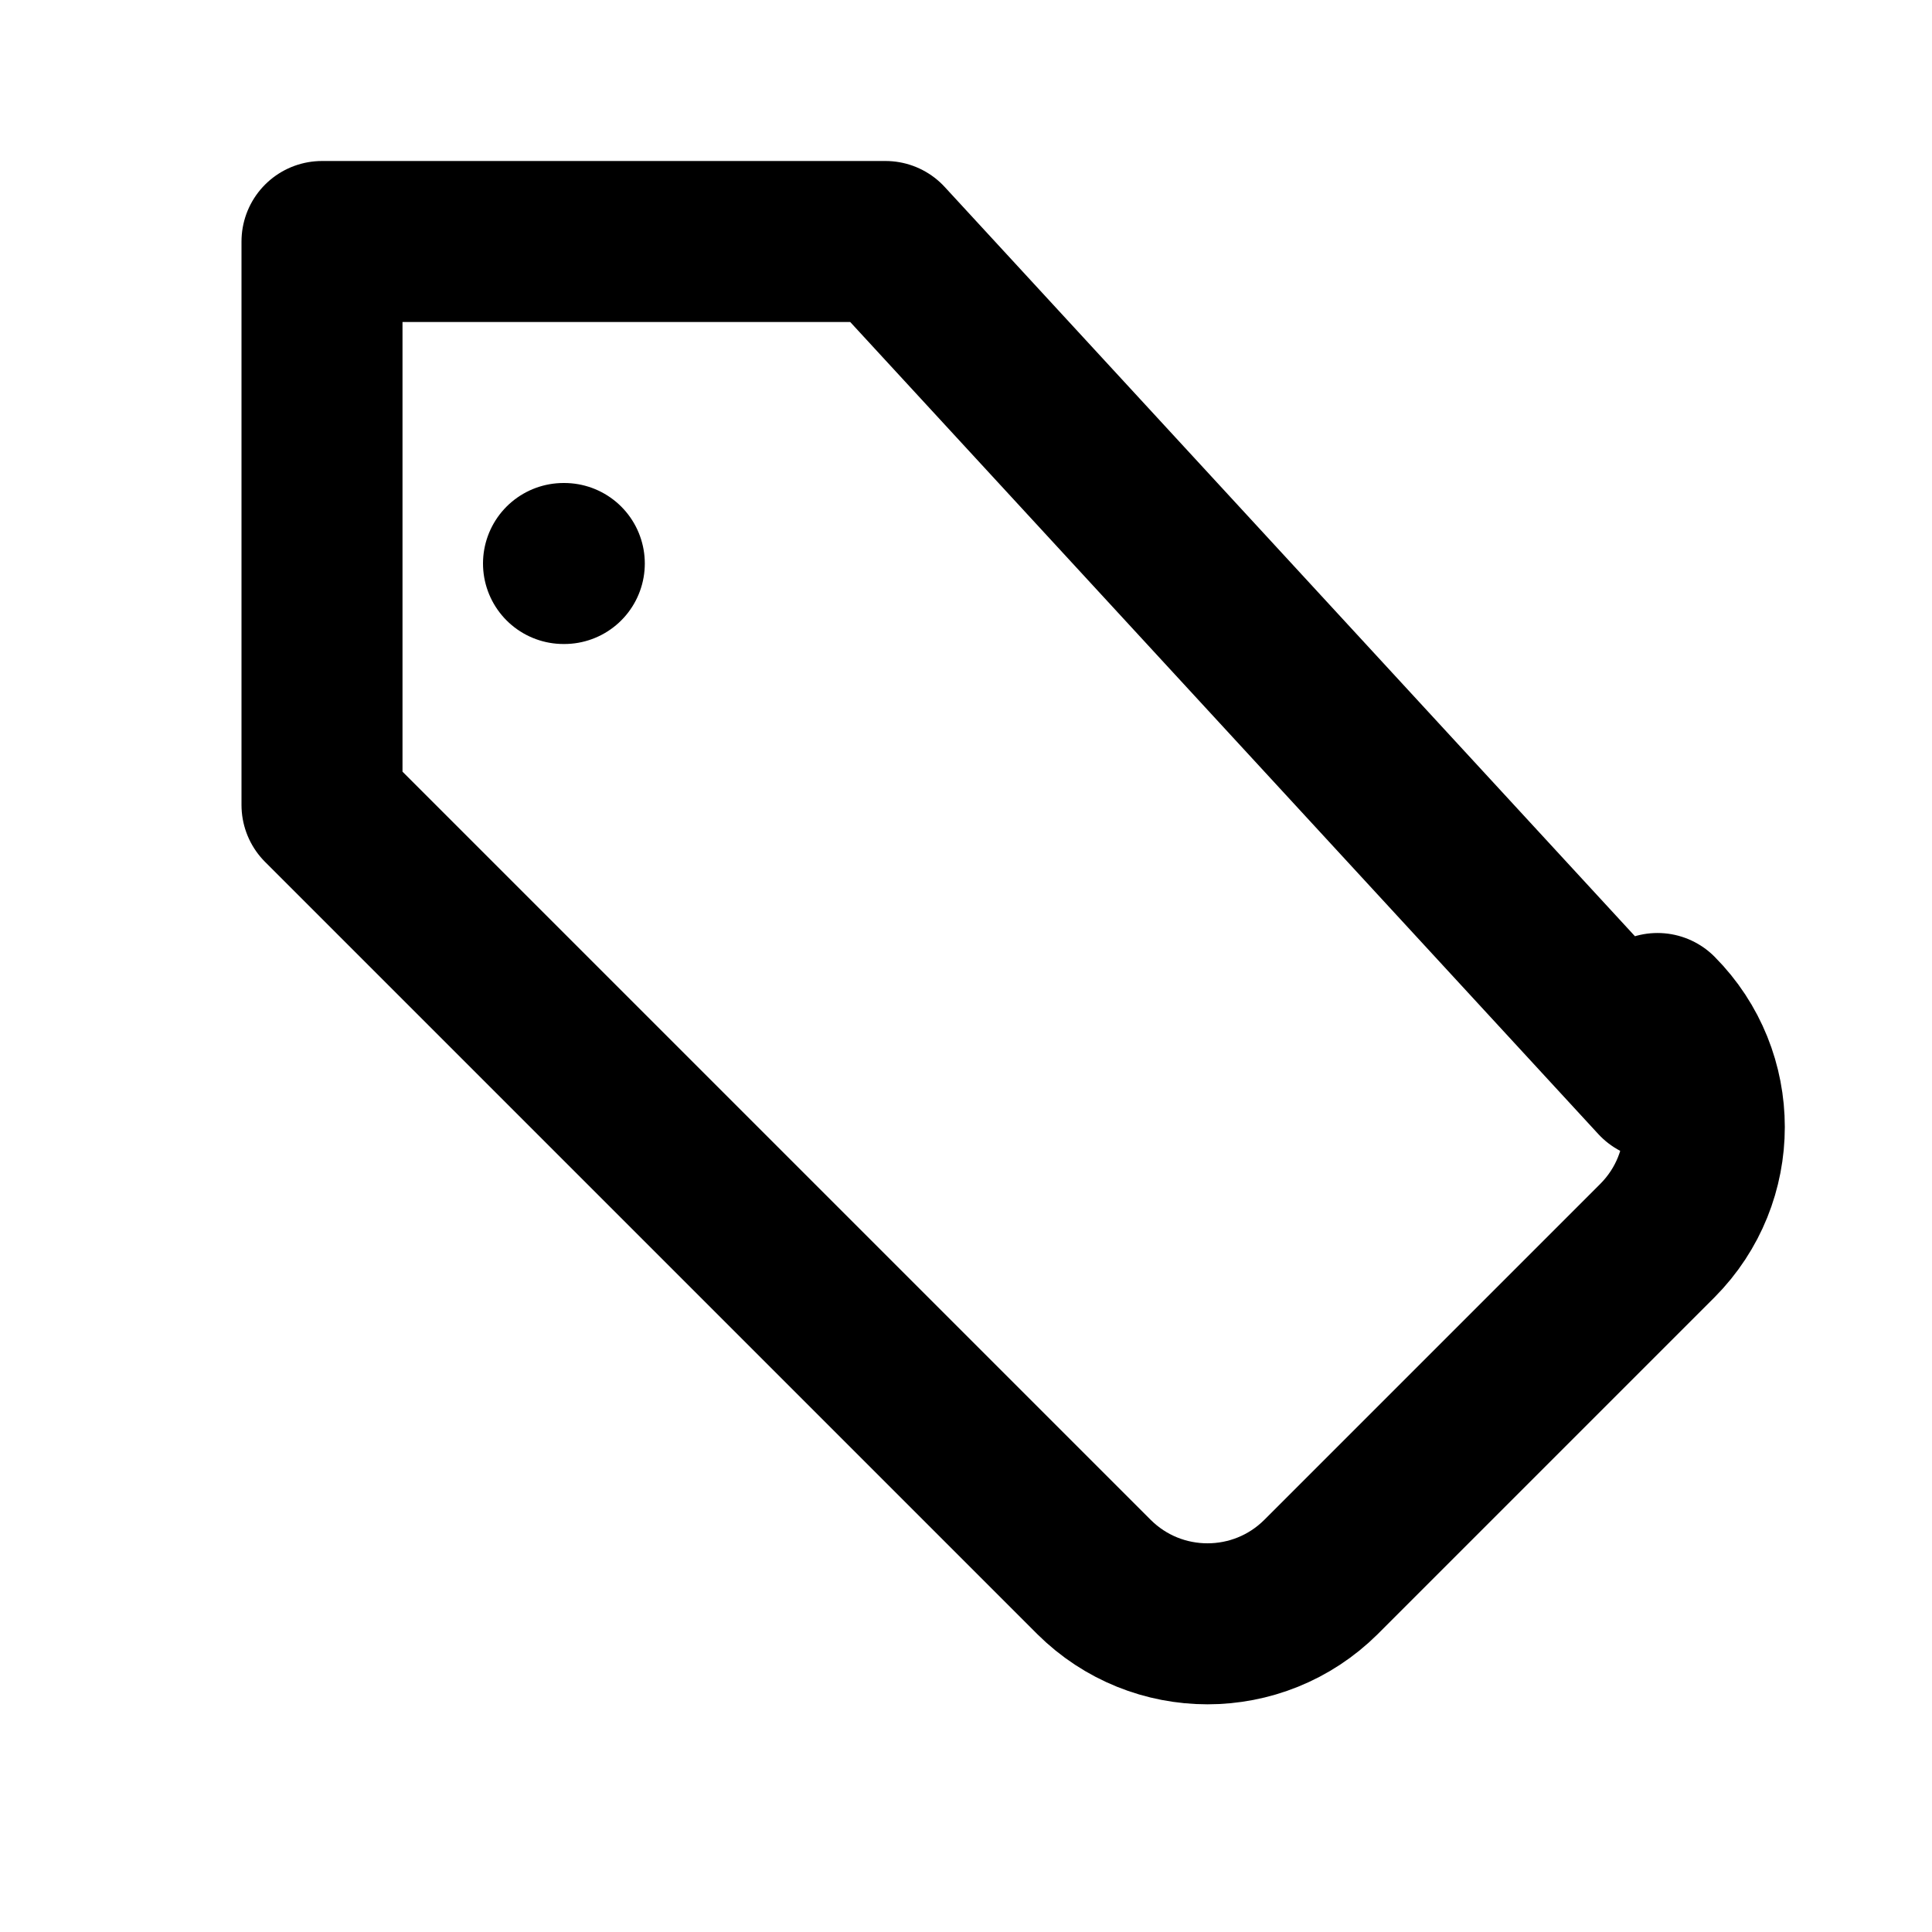
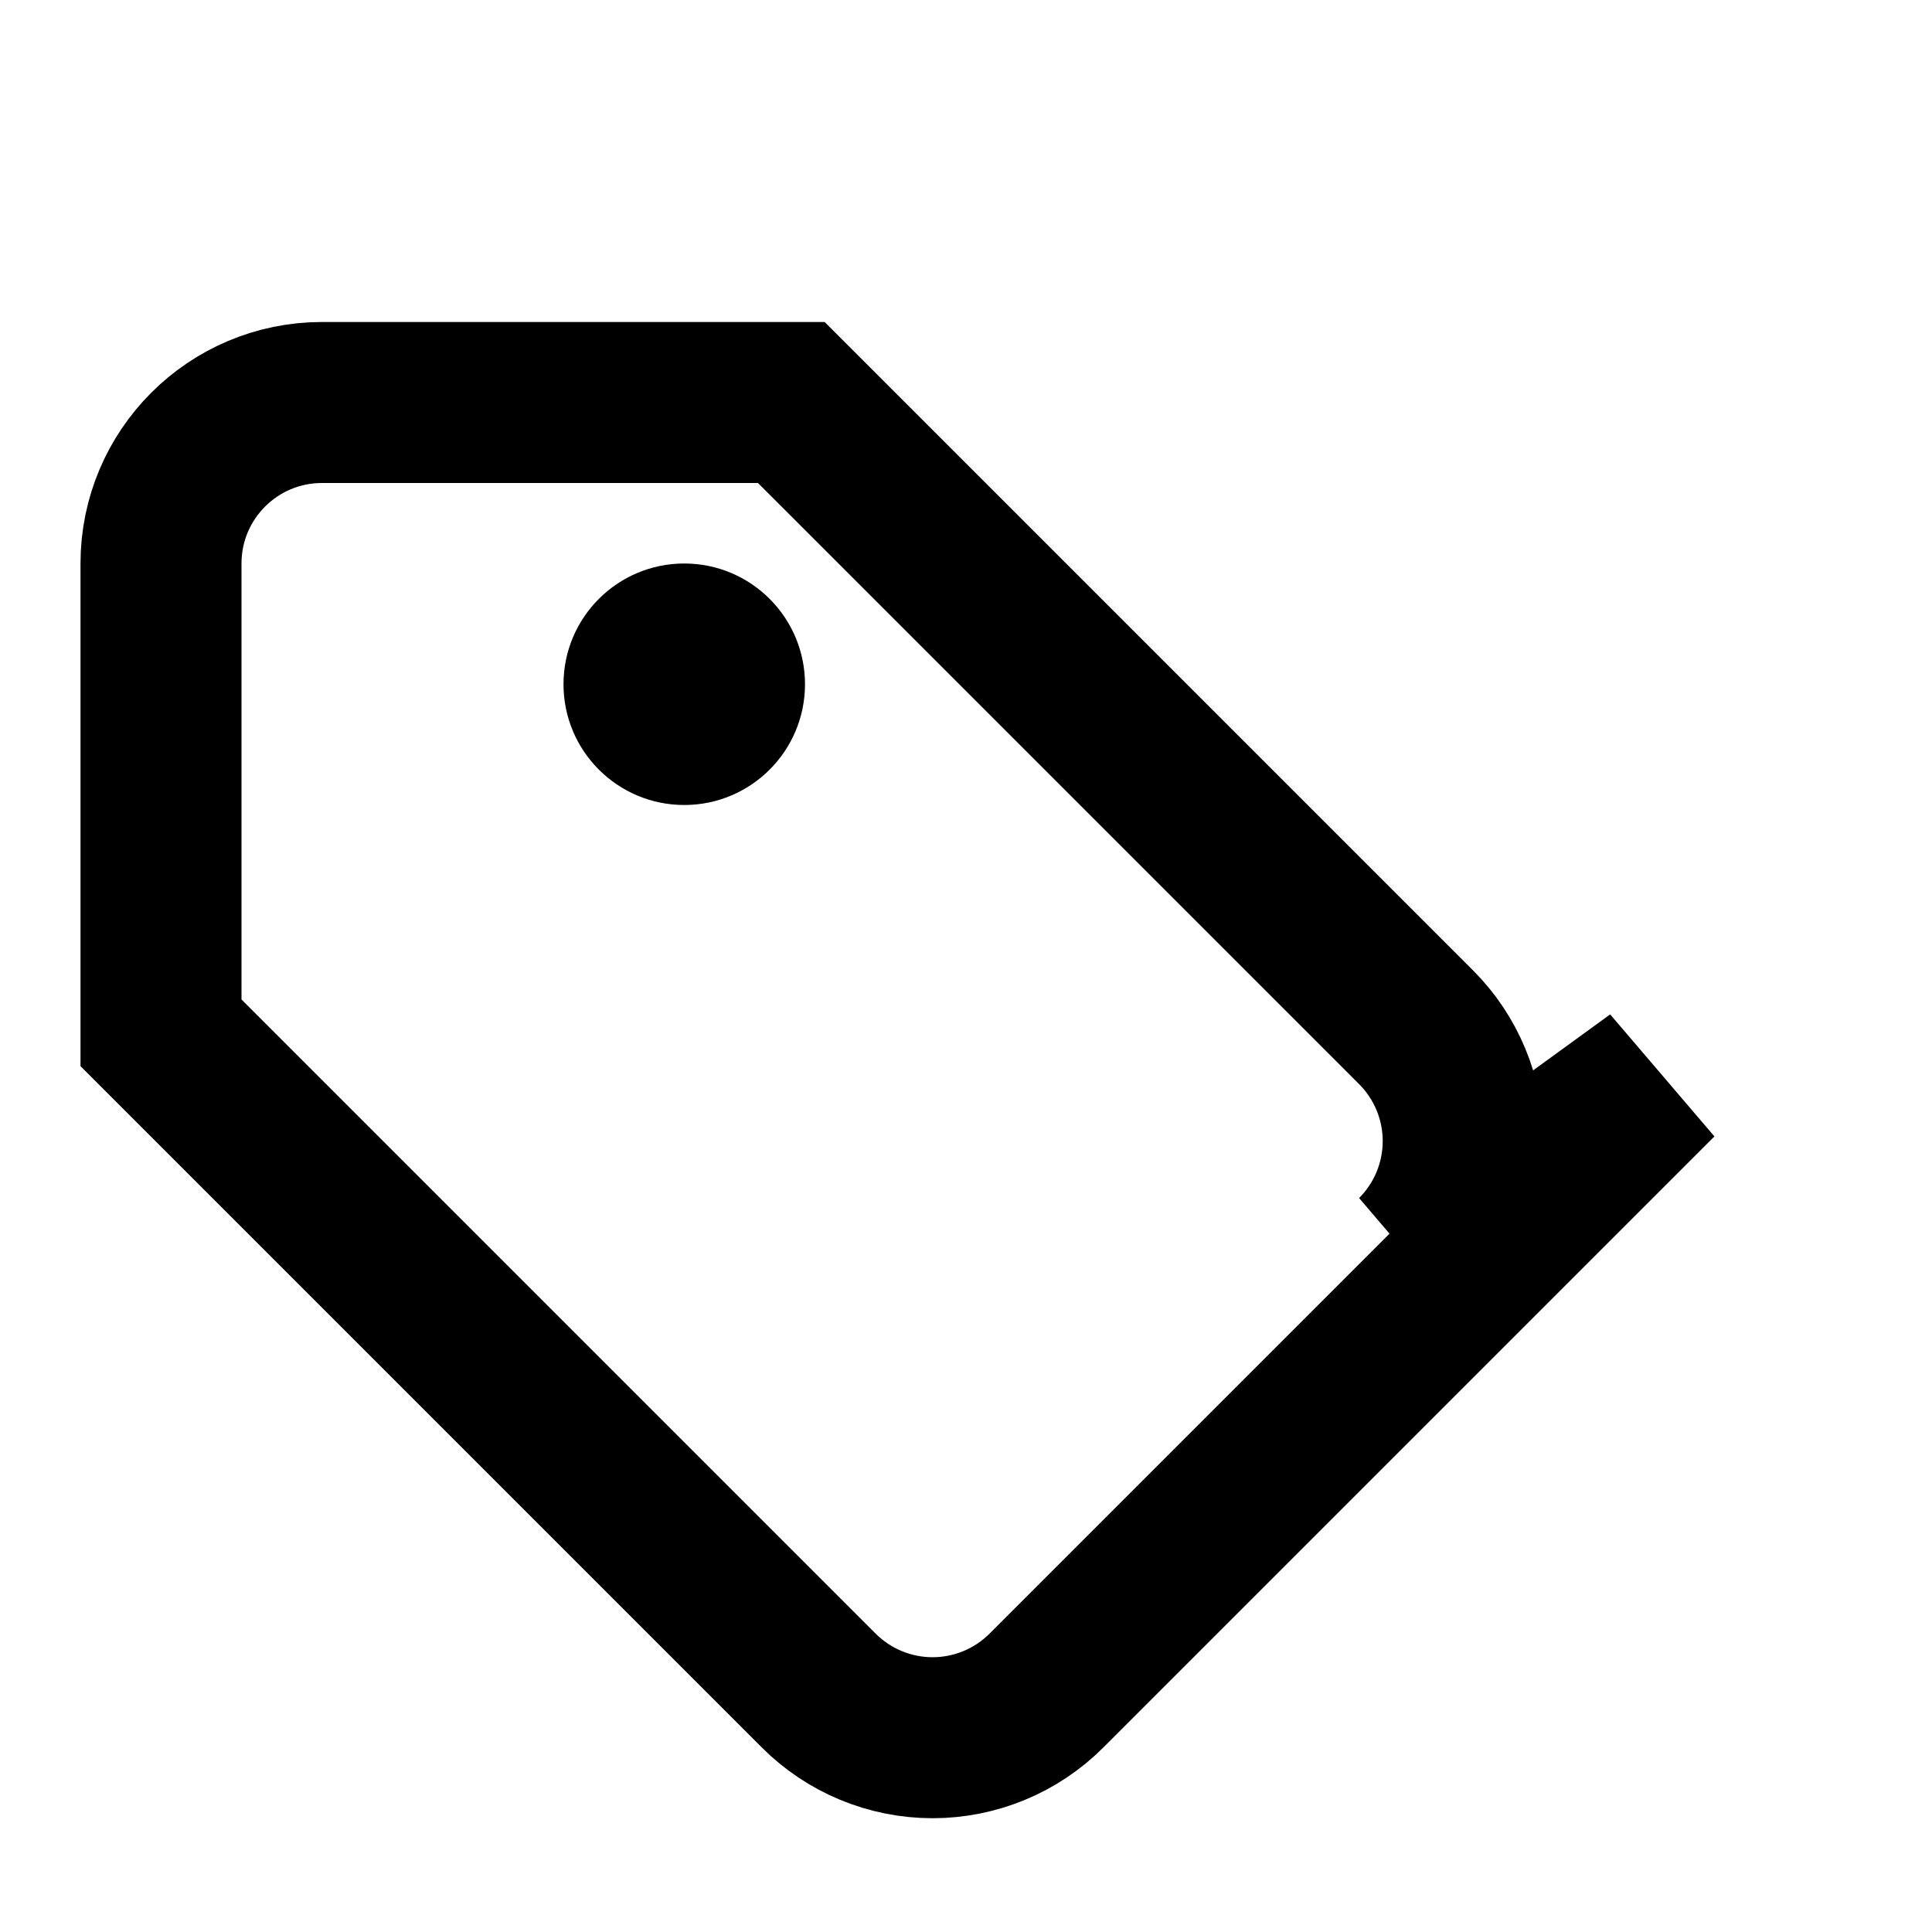
- <svg xmlns="http://www.w3.org/2000/svg" viewBox="0 0 24 24" fill="none" stroke="currentColor" stroke-width="2" stroke-linecap="round" stroke-linejoin="round">
-   <path d="M20.59 13.41 11 3H4v7l9.59 9.59a2 2 0 0 0 2.82 0l4.18-4.18a2 2 0 0 0 0-2.82z" />
-   <line x1="7" y1="7" x2="7.01" y2="7" />
+ <svg xmlns="http://www.w3.org/2000/svg" viewBox="0 0 24 24" fill="none">
+   <path d="M20.59 13.41 13 21a2 2 0 0 1-2.83 0L2 12.83V7a2 2 0 0 1 2-2h5.83l7.76 7.76a2 2 0 0 1 0 2.83z" stroke="currentColor" stroke-width="2" />
+   <circle cx="8.5" cy="8.5" r="1.5" fill="currentColor" />
</svg>
